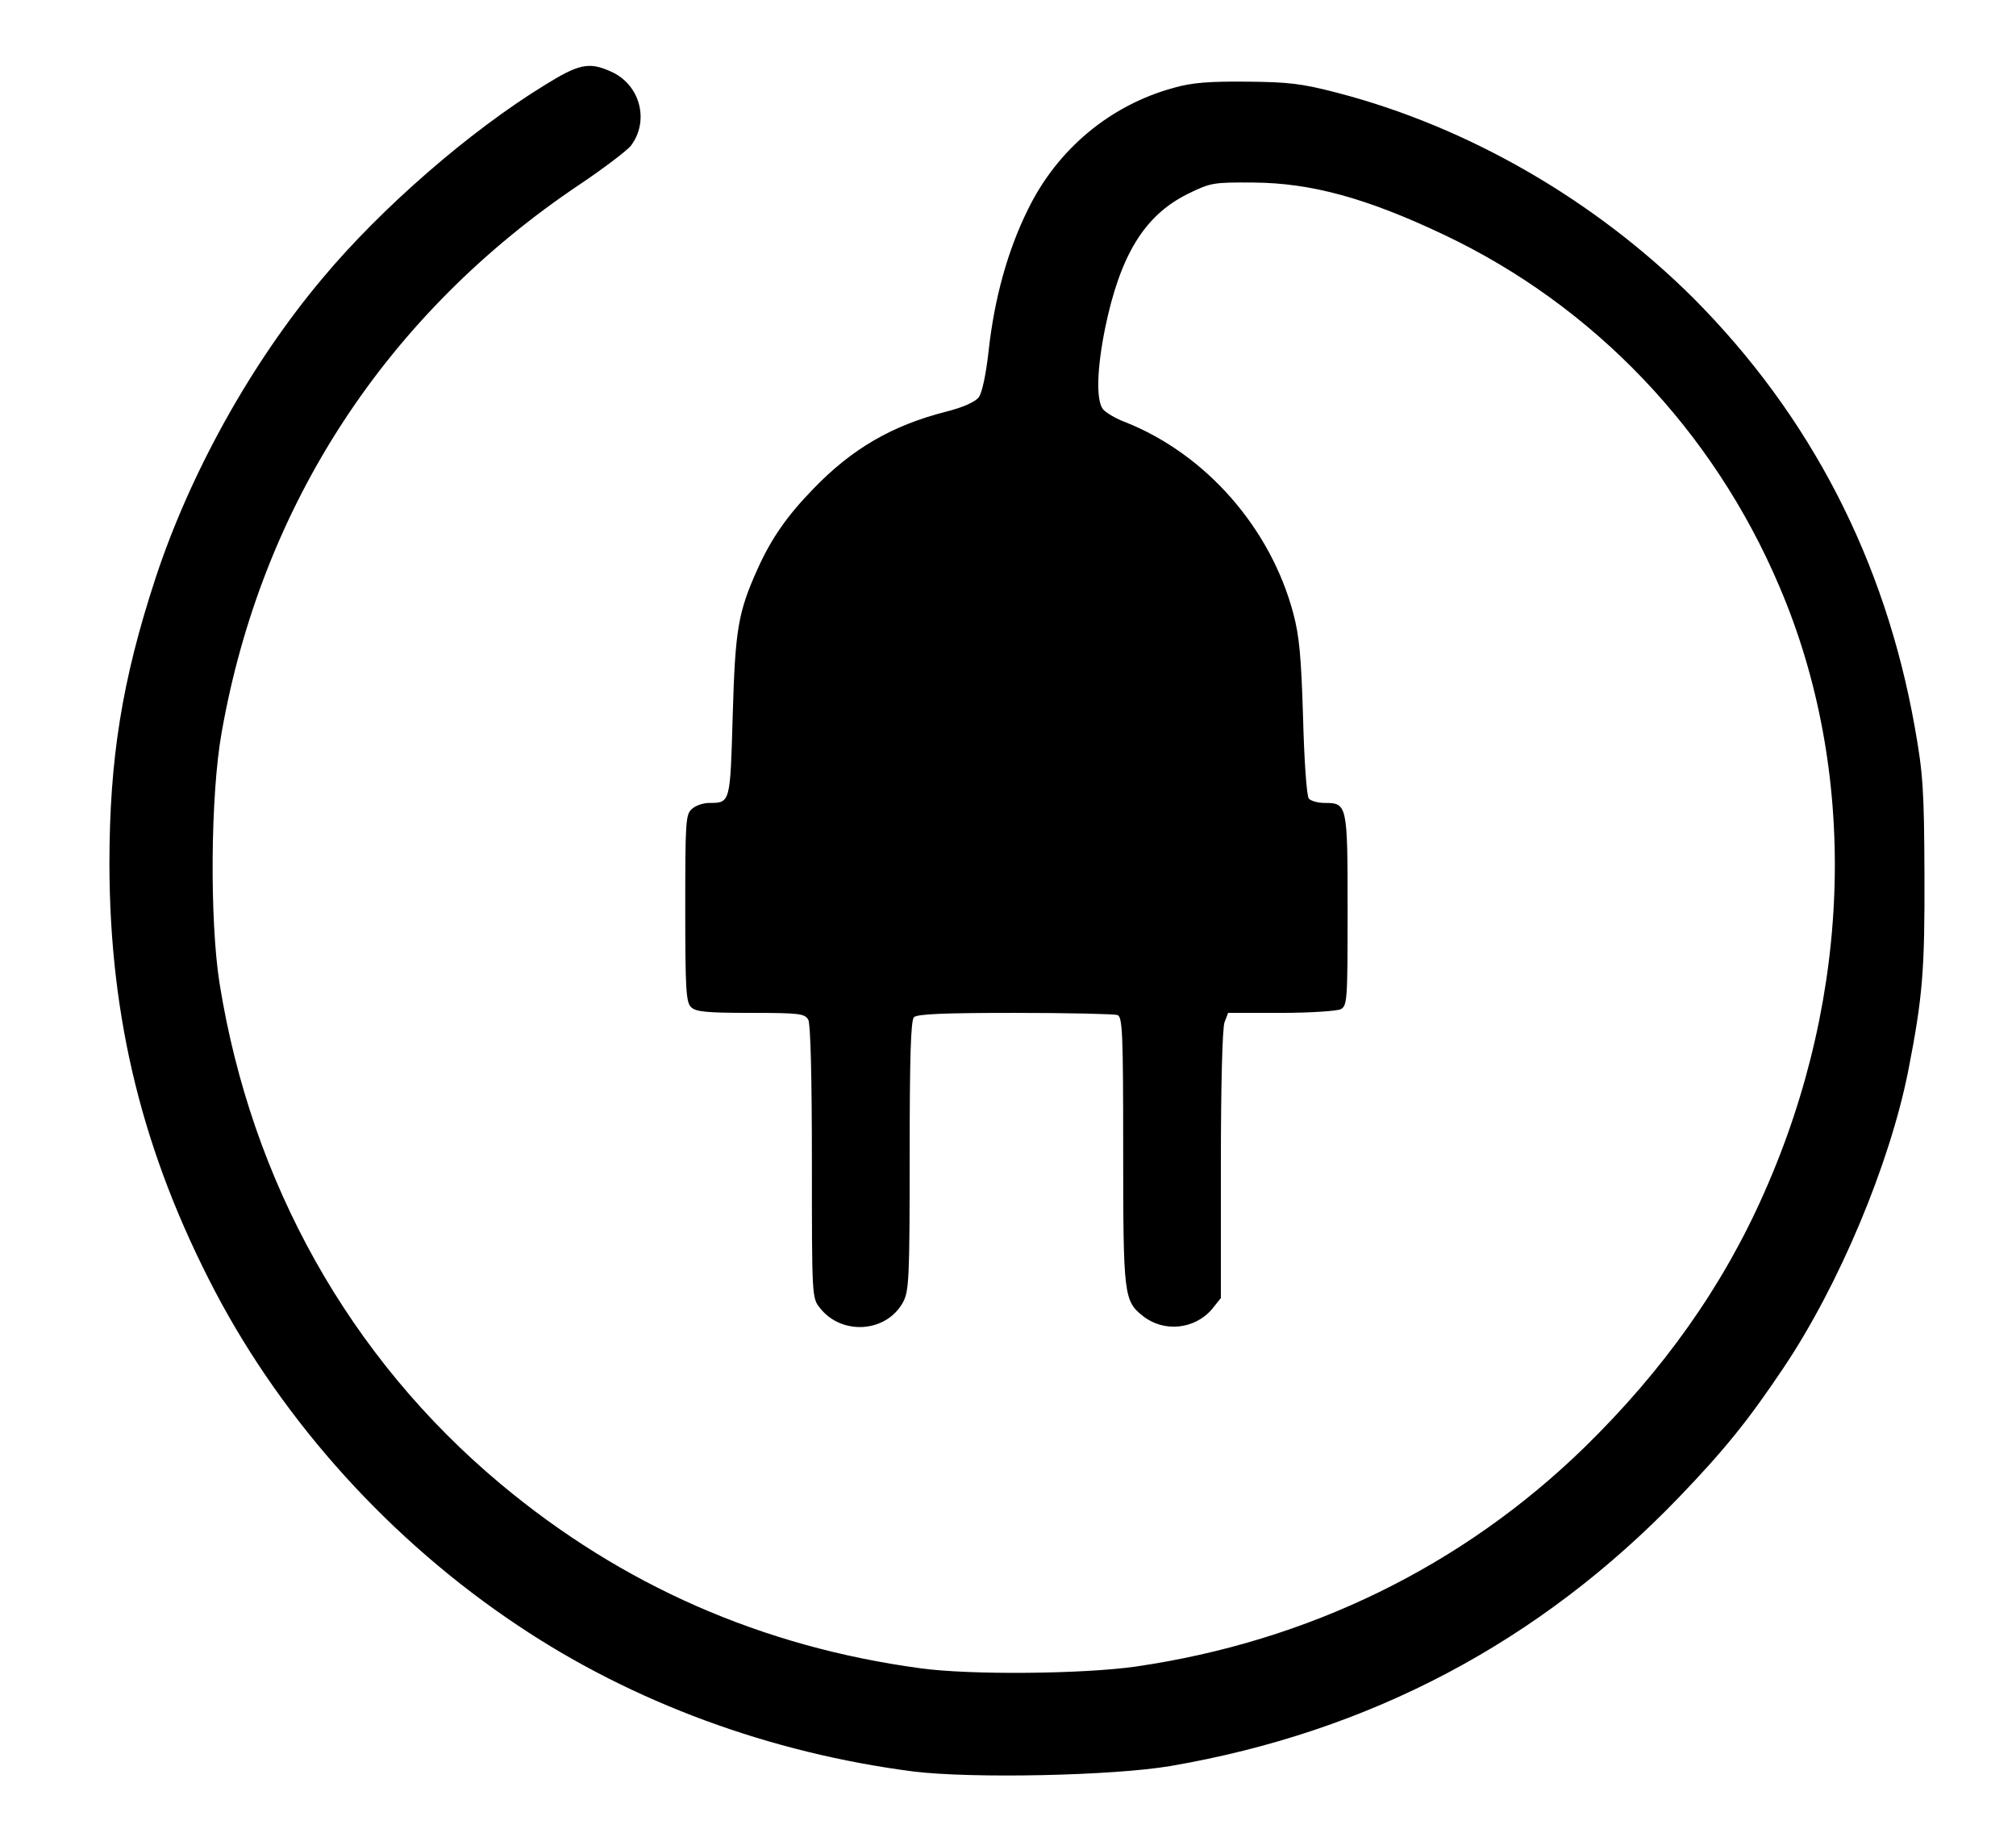
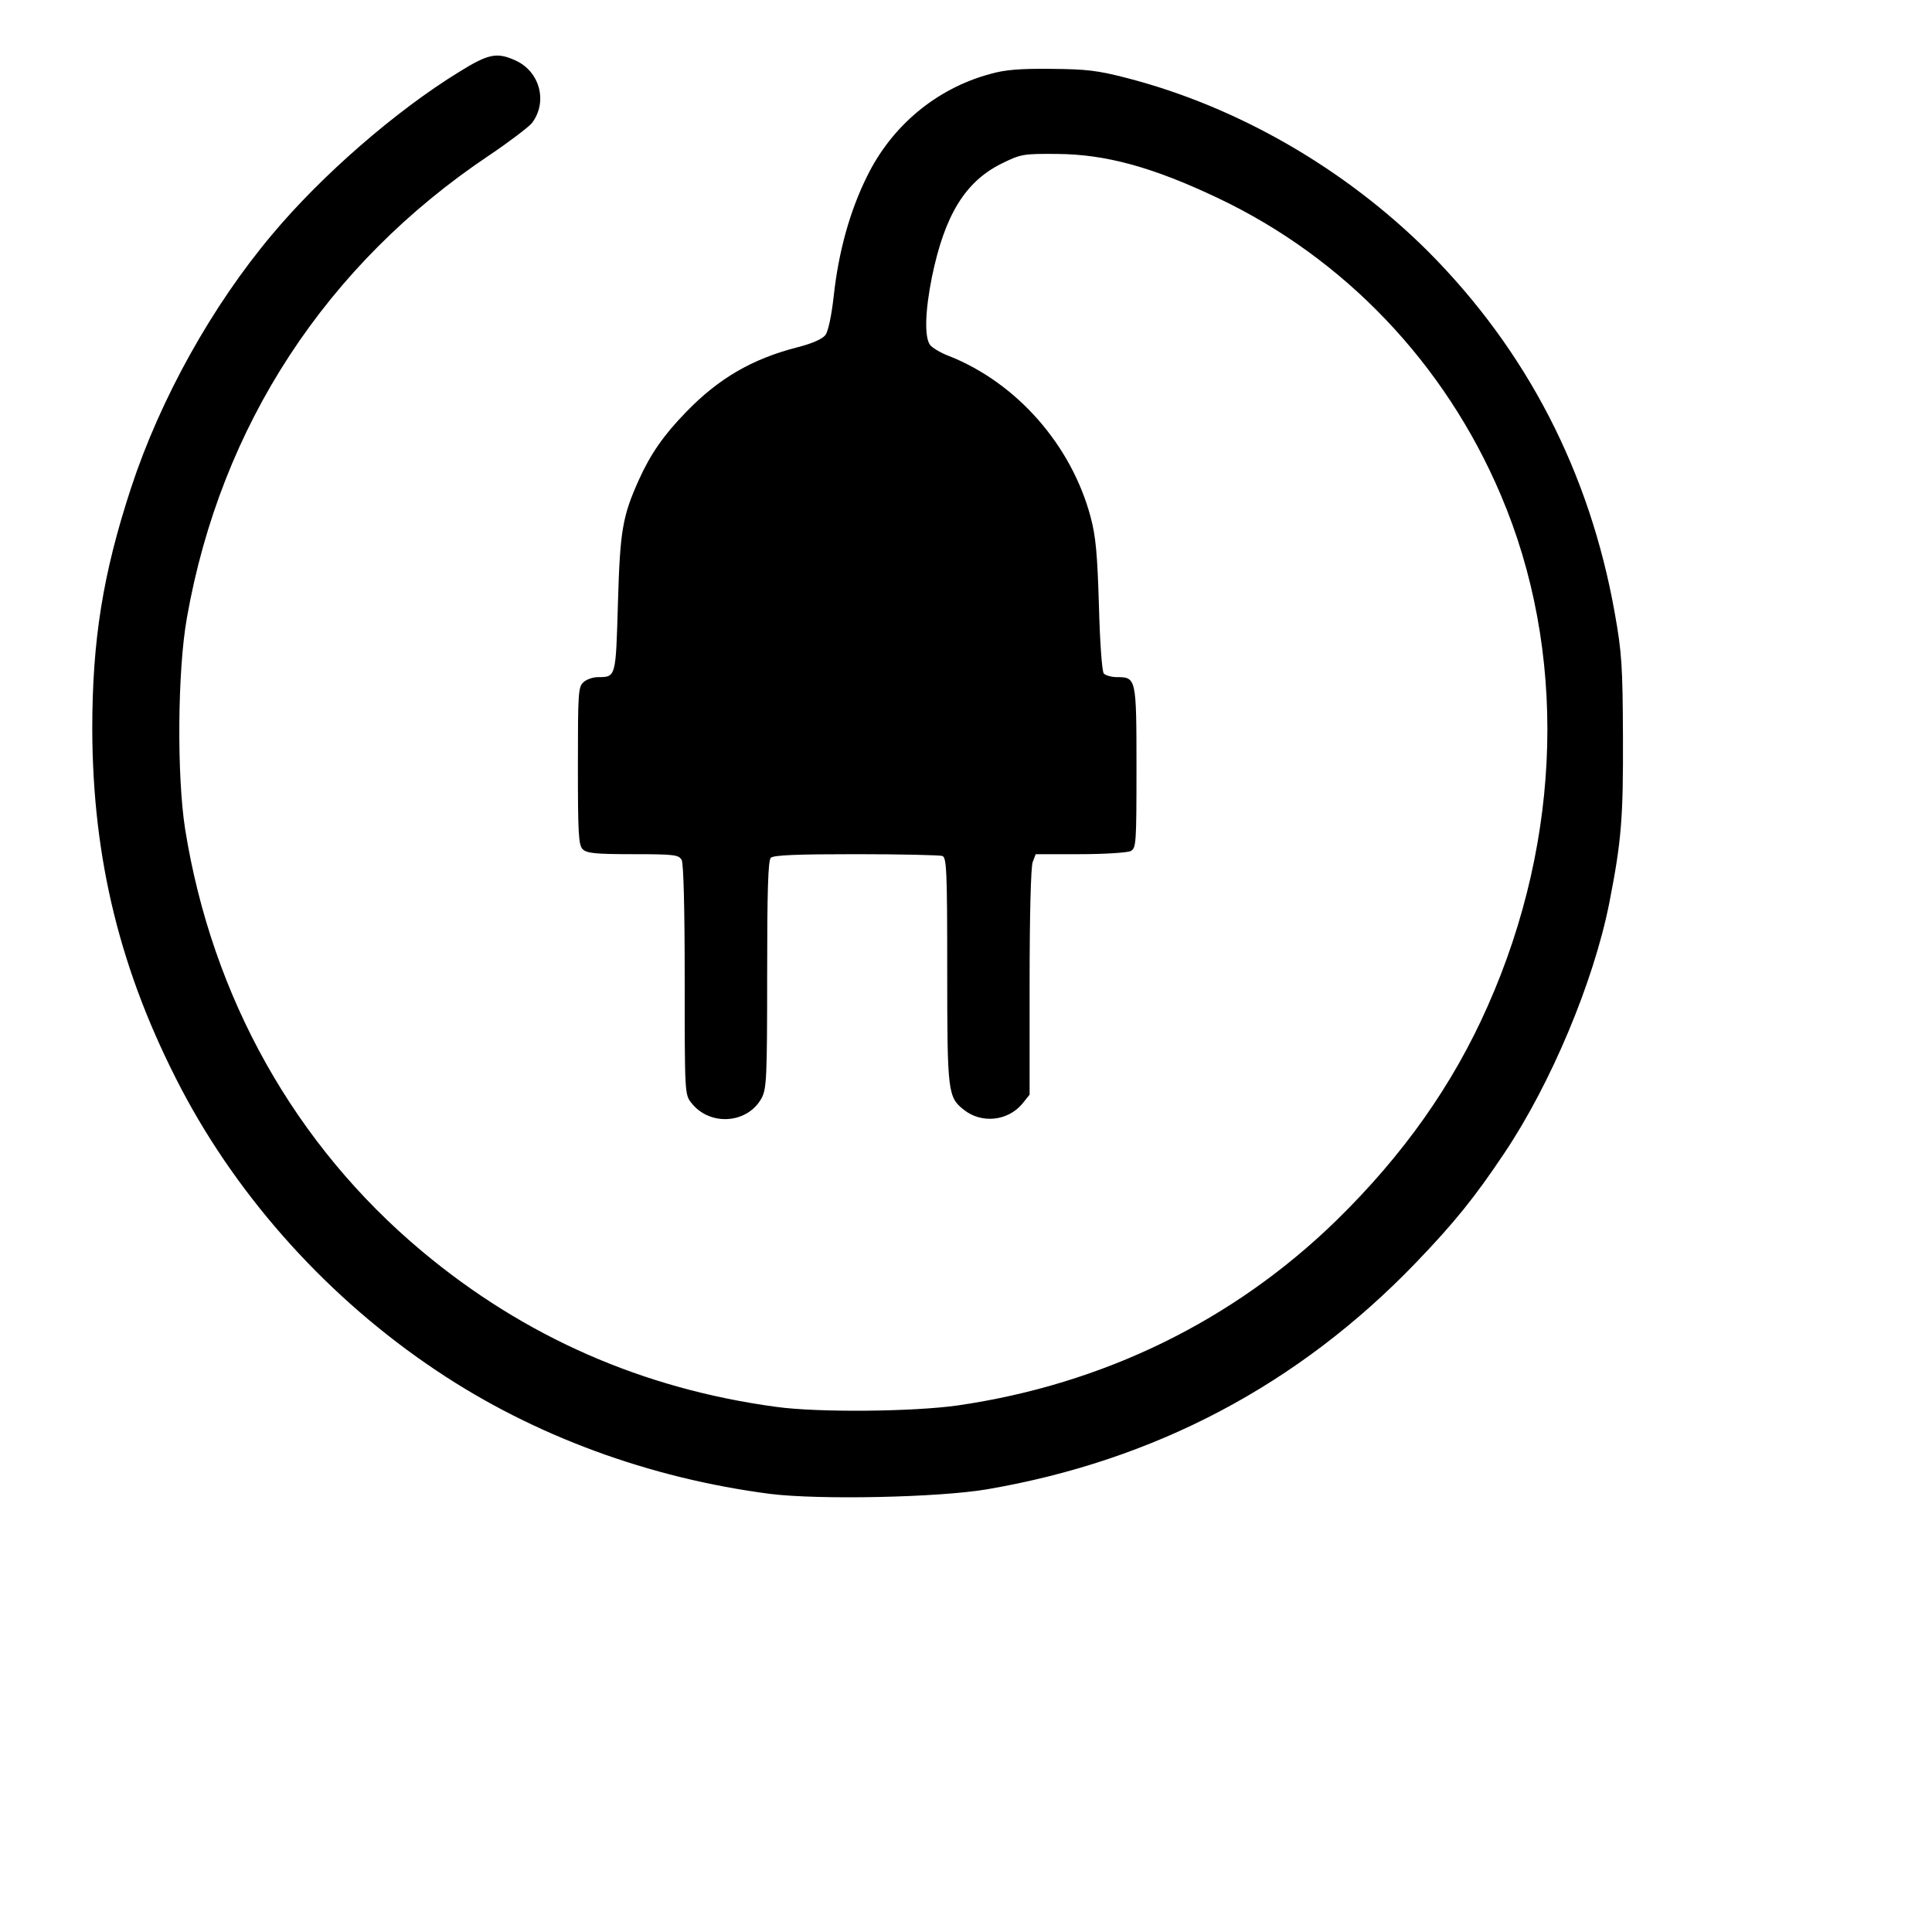
- <svg xmlns="http://www.w3.org/2000/svg" version="1.1" x="0" y="0" width="22" height="20" viewBox="0, 0, 22, 20">
-   <g id="Layer_1">
+ <svg xmlns="http://www.w3.org/2000/svg" width="25px" height="25px" viewBox="0 0 25 25">
+   <g>
    <path d="M9.966,19.331 C8.406,19.129 6.909,18.58 5.653,17.739 C4.267,16.815 3.102,15.528 2.348,14.094 C1.558,12.585 1.198,11.12 1.194,9.433 C1.194,8.28 1.333,7.419 1.696,6.313 C2.075,5.16 2.743,3.959 3.521,3.035 C4.161,2.269 5.124,1.432 5.942,0.93 C6.317,0.697 6.428,0.673 6.665,0.78 C6.988,0.922 7.091,1.321 6.882,1.594 C6.834,1.649 6.586,1.838 6.333,2.008 C4.22,3.422 2.857,5.508 2.419,7.992 C2.296,8.675 2.288,10.042 2.395,10.725 C2.743,12.905 3.817,14.817 5.46,16.191 C6.787,17.301 8.319,17.972 10.045,18.205 C10.59,18.28 11.819,18.268 12.395,18.186 C14.275,17.913 15.958,17.092 17.289,15.796 C18.154,14.951 18.801,14.039 19.252,13.016 C20.219,10.839 20.279,8.414 19.418,6.4 C18.695,4.698 17.391,3.335 15.756,2.561 C14.915,2.162 14.307,1.996 13.679,1.992 C13.24,1.989 13.213,1.992 12.956,2.119 C12.49,2.352 12.225,2.782 12.06,3.58 C11.969,4.03 11.961,4.366 12.036,4.465 C12.064,4.5 12.174,4.568 12.281,4.607 C13.158,4.955 13.865,5.76 14.113,6.692 C14.18,6.941 14.2,7.174 14.22,7.834 C14.232,8.292 14.259,8.687 14.283,8.715 C14.303,8.738 14.378,8.762 14.453,8.762 C14.702,8.762 14.706,8.774 14.706,9.927 C14.706,10.918 14.702,10.974 14.631,11.013 C14.587,11.033 14.299,11.053 13.975,11.053 L13.402,11.053 L13.363,11.155 C13.339,11.215 13.323,11.862 13.323,12.712 L13.323,14.165 L13.225,14.287 C13.035,14.509 12.699,14.54 12.474,14.362 C12.265,14.197 12.257,14.141 12.257,12.557 C12.257,11.266 12.249,11.096 12.194,11.076 C12.158,11.065 11.657,11.053 11.076,11.053 C10.31,11.053 10.01,11.065 9.974,11.1 C9.939,11.136 9.927,11.527 9.927,12.613 C9.927,13.956 9.919,14.086 9.856,14.208 C9.674,14.544 9.184,14.576 8.947,14.272 C8.86,14.165 8.86,14.141 8.86,12.684 C8.86,11.74 8.845,11.179 8.821,11.128 C8.781,11.061 8.73,11.053 8.189,11.053 C7.707,11.053 7.593,11.041 7.541,10.99 C7.486,10.938 7.478,10.784 7.478,9.911 C7.478,8.975 7.482,8.888 7.549,8.829 C7.589,8.79 7.676,8.762 7.739,8.762 C7.972,8.762 7.968,8.762 7.996,7.806 C8.023,6.862 8.055,6.681 8.268,6.207 C8.418,5.875 8.588,5.63 8.876,5.334 C9.295,4.899 9.733,4.643 10.322,4.493 C10.511,4.445 10.642,4.386 10.681,4.335 C10.717,4.287 10.76,4.086 10.788,3.833 C10.851,3.256 10.997,2.731 11.218,2.285 C11.538,1.629 12.115,1.147 12.81,0.958 C13.004,0.902 13.197,0.887 13.6,0.891 C14.058,0.895 14.2,0.91 14.595,1.013 C16.021,1.384 17.403,2.182 18.478,3.252 C19.757,4.536 20.571,6.112 20.895,7.933 C20.986,8.442 20.997,8.62 21.001,9.532 C21.005,10.587 20.982,10.879 20.824,11.685 C20.622,12.704 20.069,14.023 19.465,14.923 C19.082,15.496 18.817,15.824 18.32,16.341 C16.799,17.921 14.943,18.9 12.77,19.272 C12.139,19.378 10.606,19.41 9.966,19.331 z" fill="#000000" />
  </g>
</svg>
